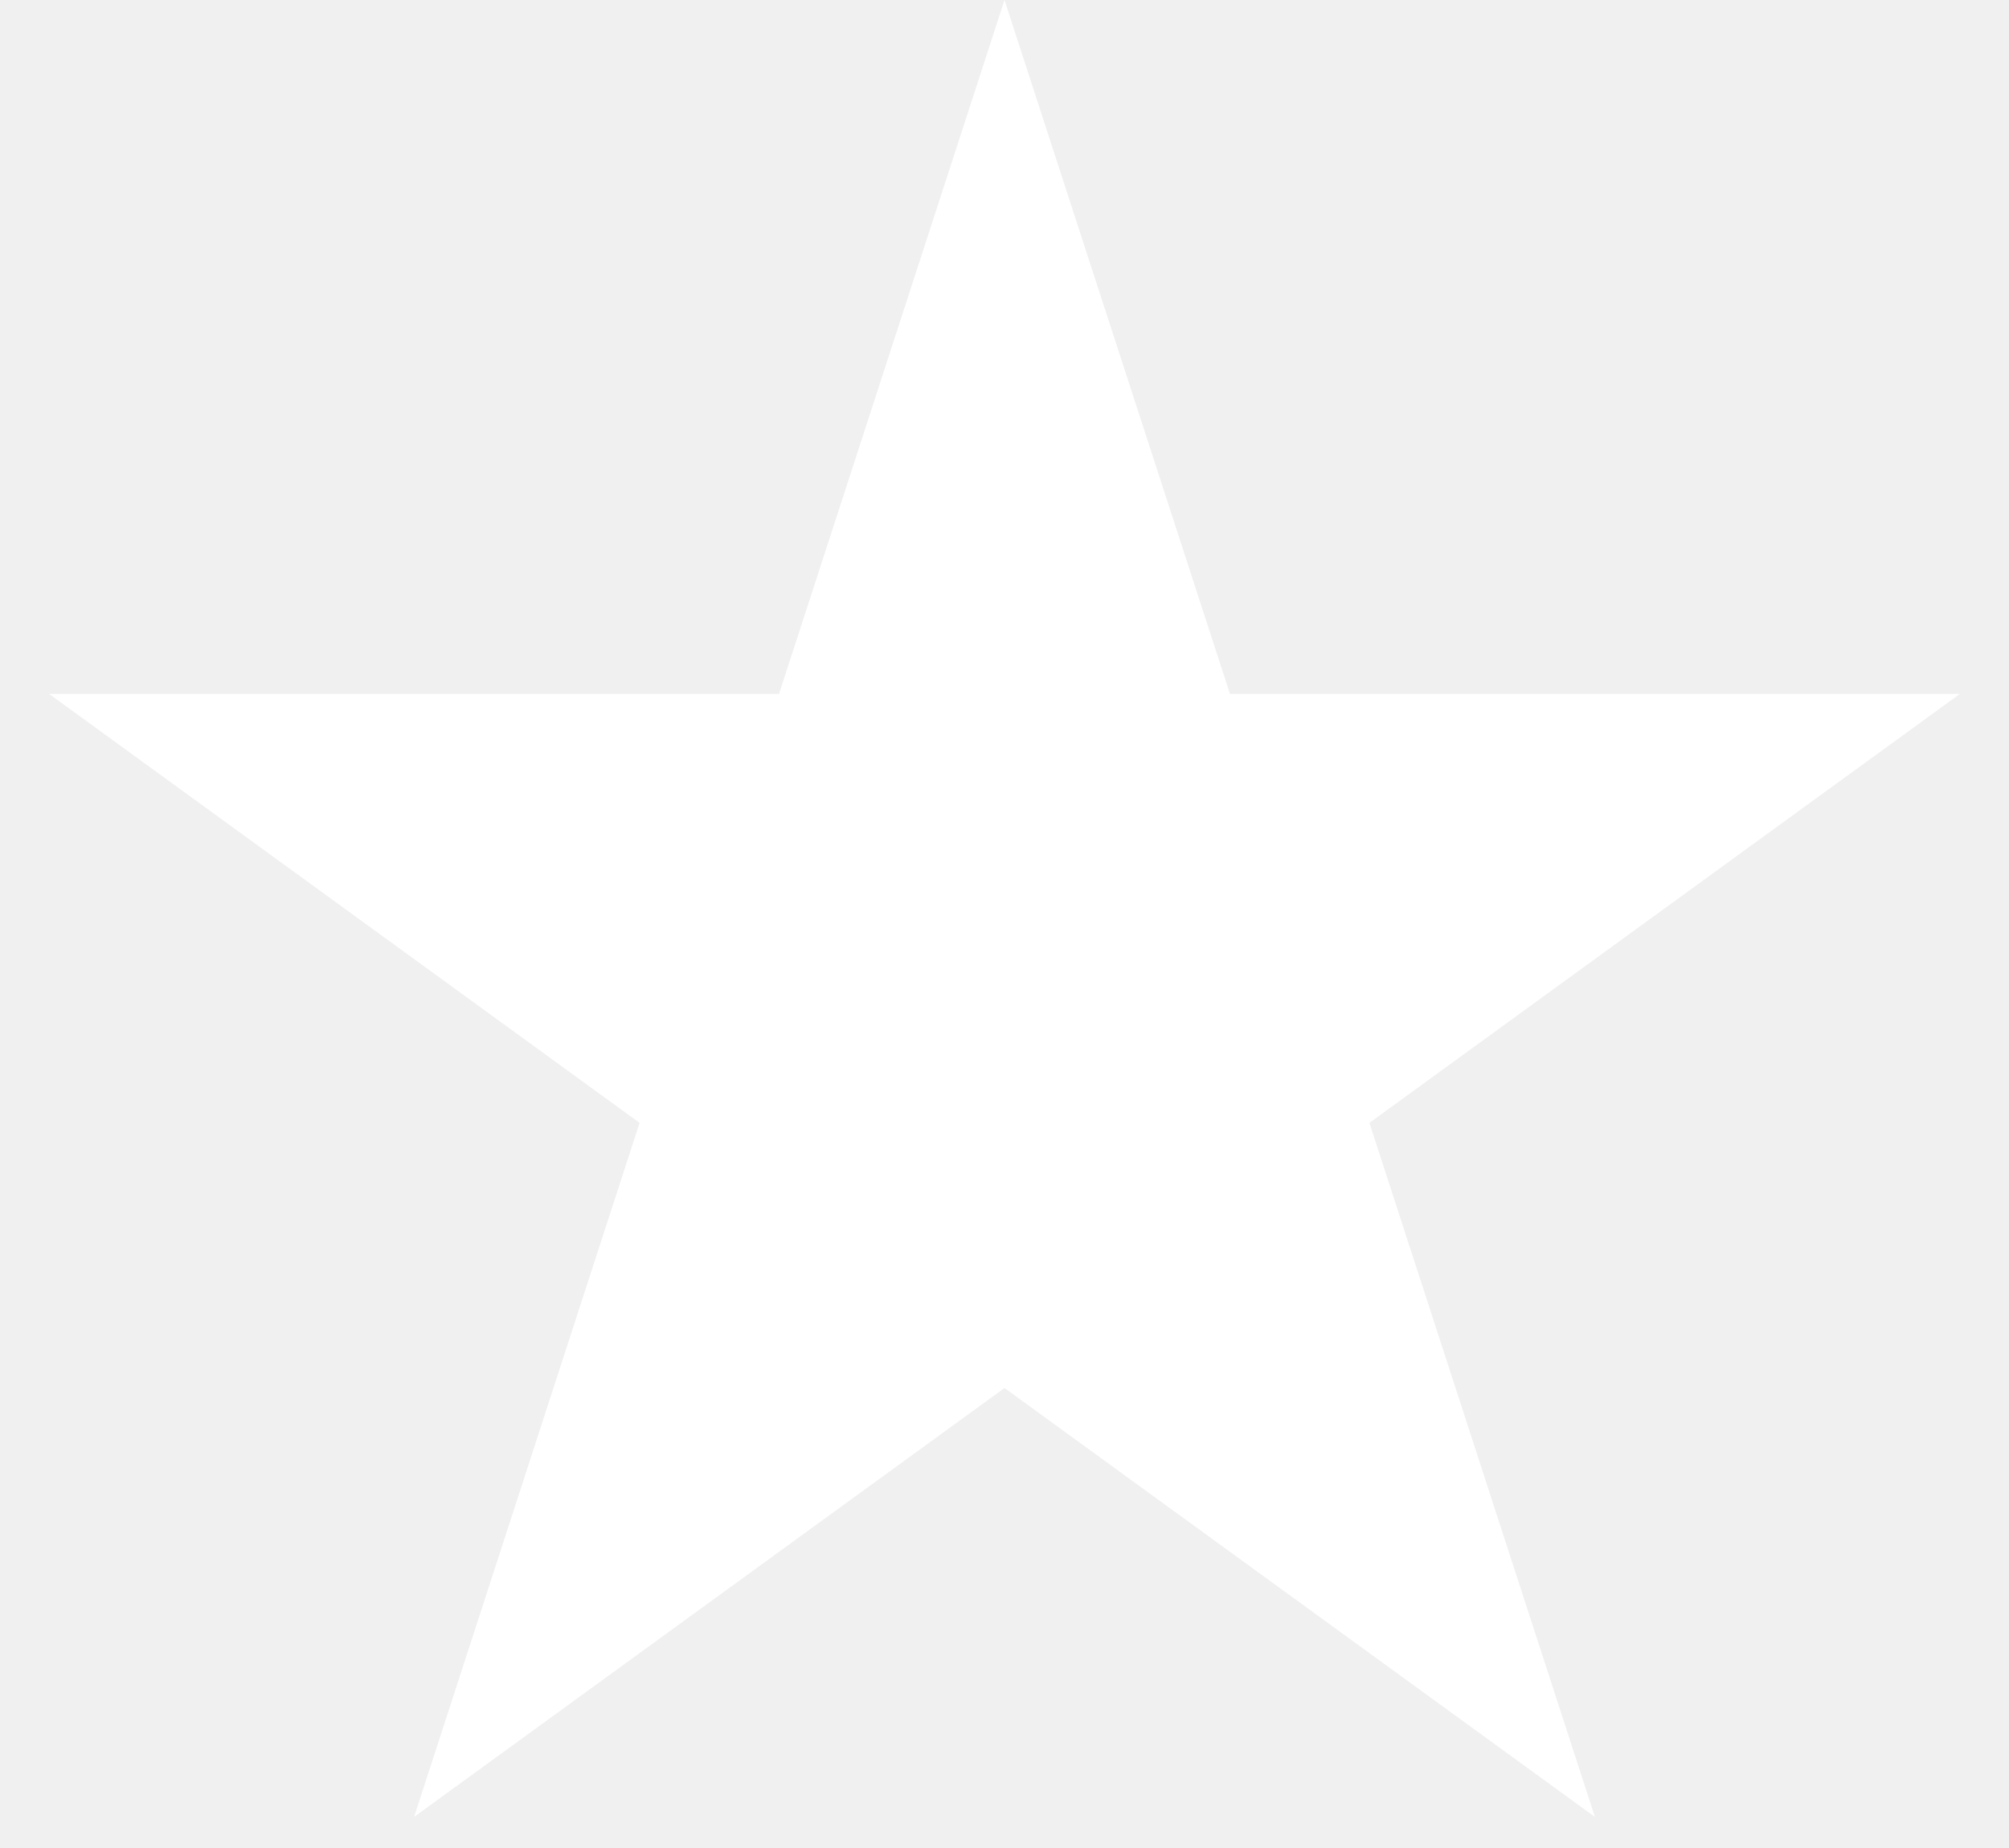
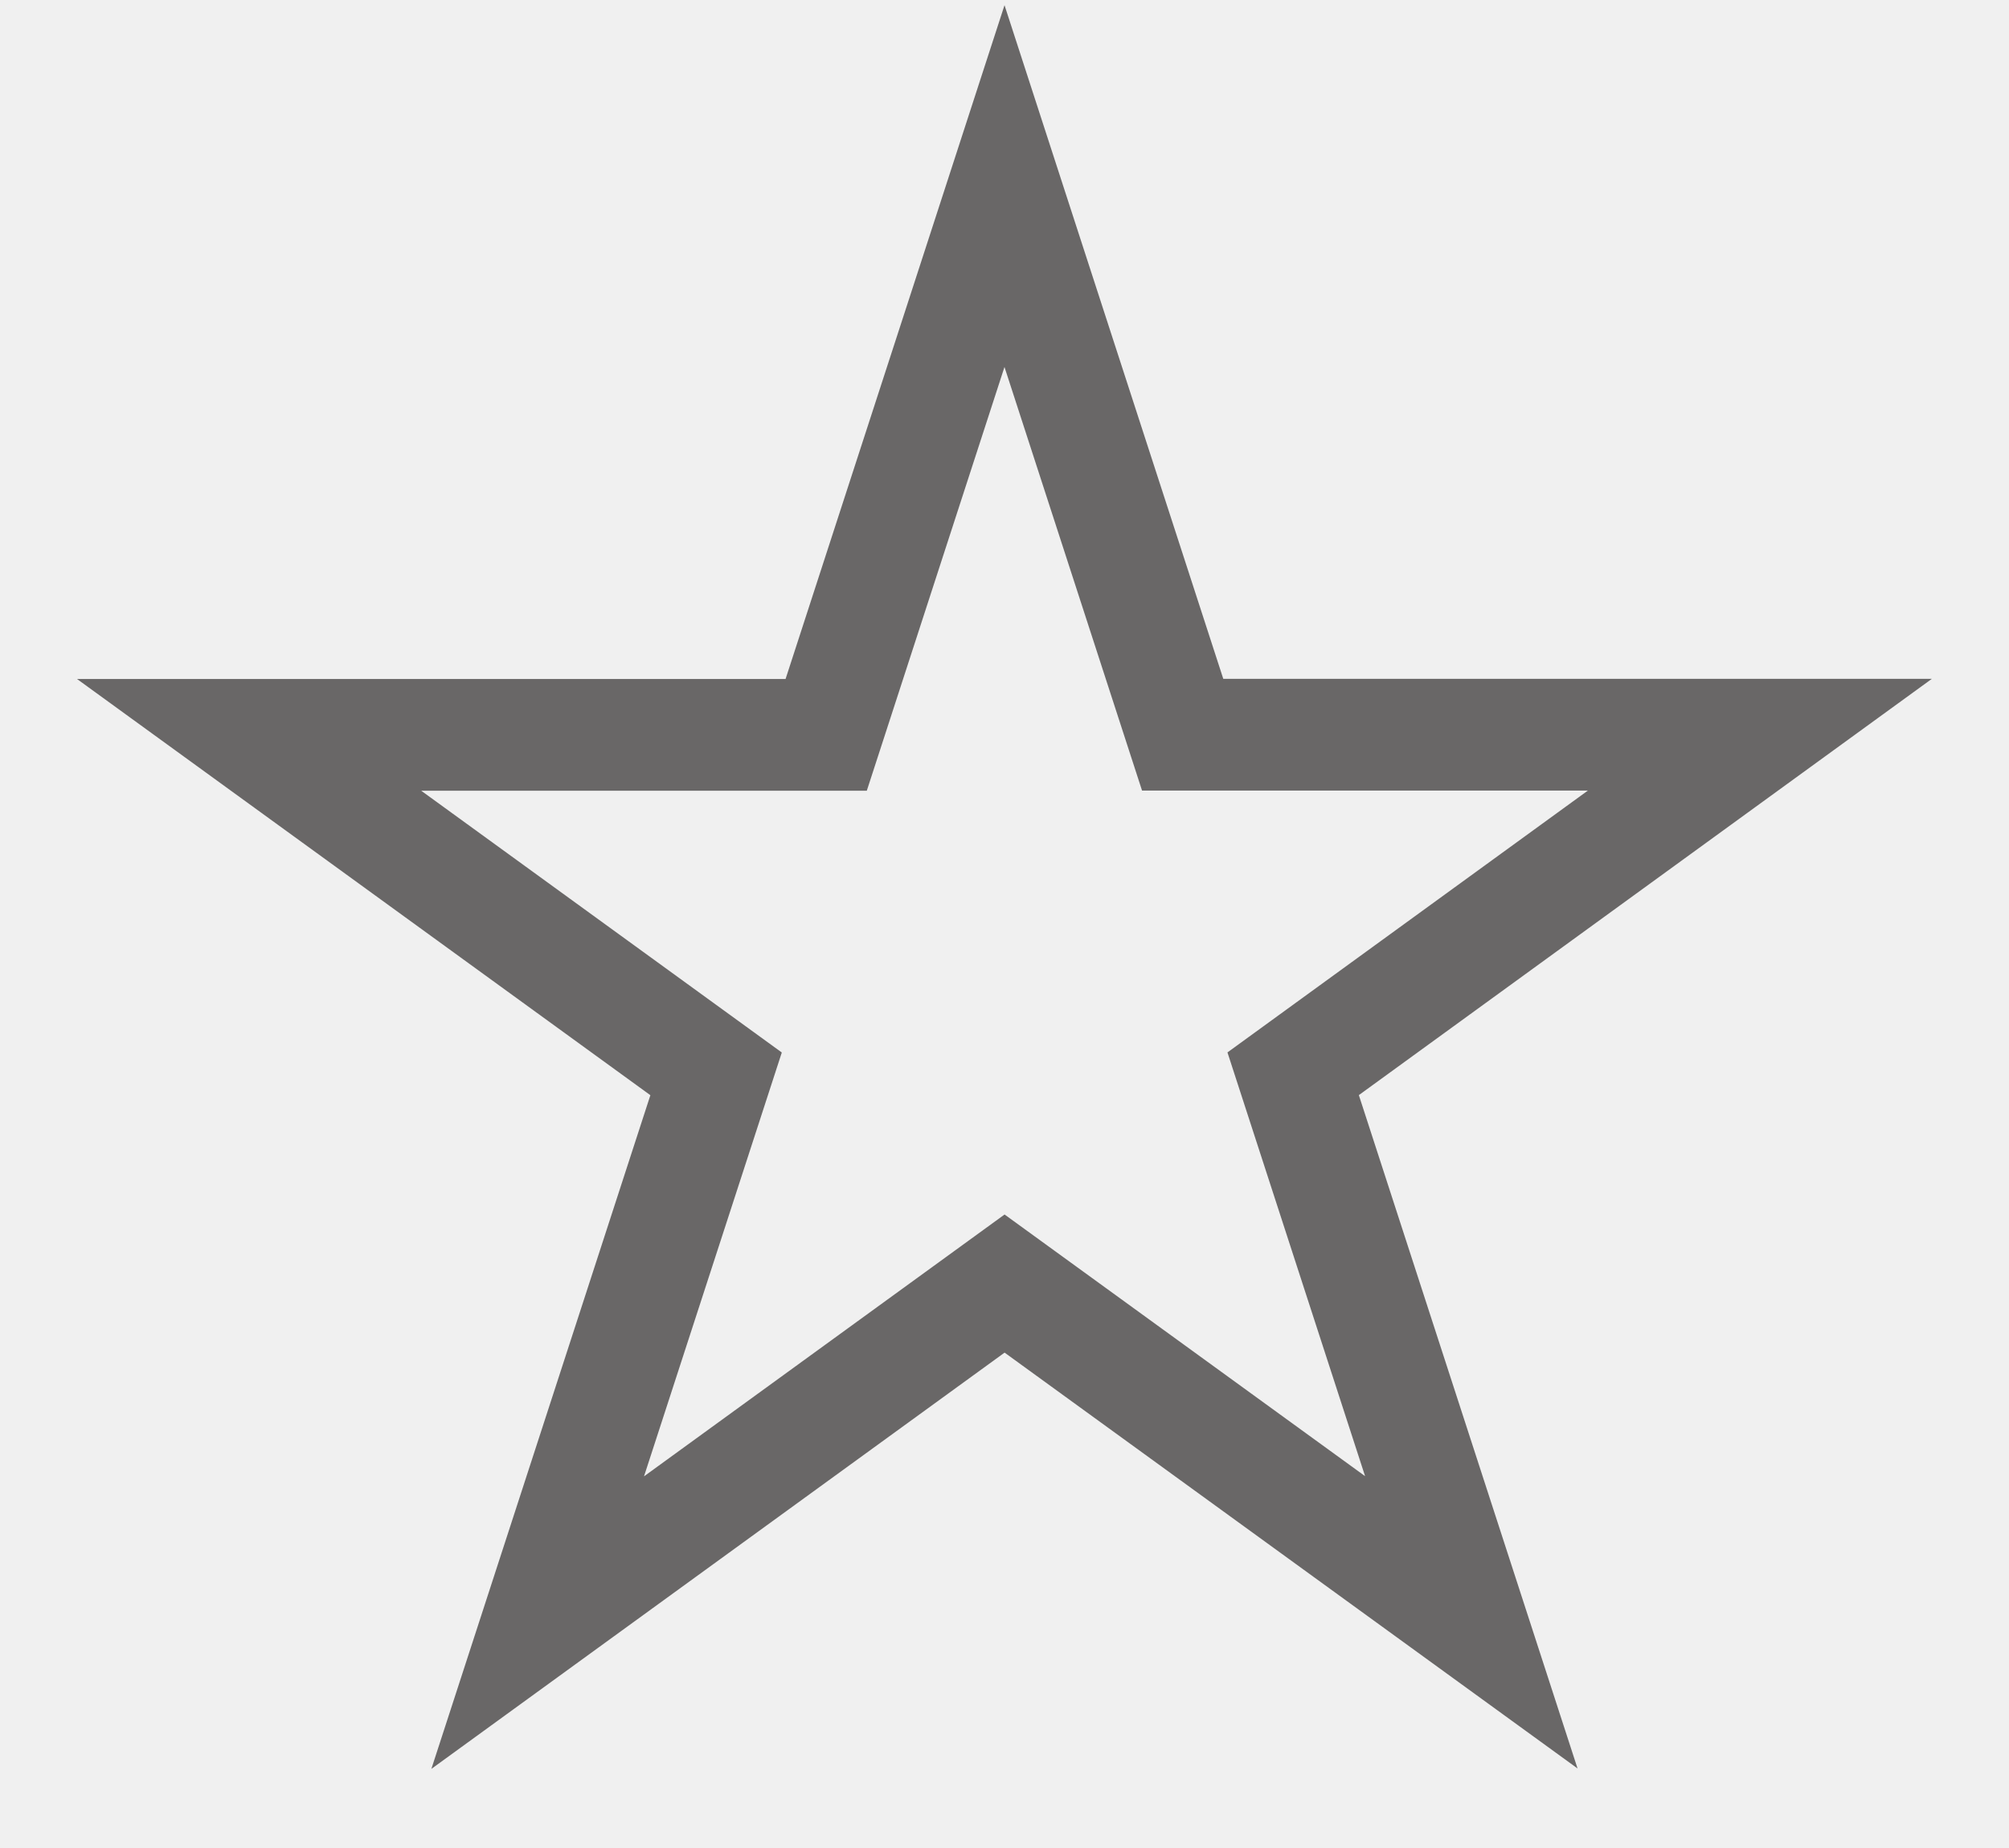
<svg xmlns="http://www.w3.org/2000/svg" width="25" height="23" fill="none">
-   <path d="m12.5 0 2.806 8.637h9.082l-7.347 5.338 2.806 8.638-7.347-5.338-7.347 5.338 2.806-8.638L.612 8.637h9.082L12.5 0Z" fill="#F7F7F7" style="fill:#fff" />
+   <path d="m12.5 2.316 2.217 6.828H21.9l-5.808 4.22 2.217 6.827-5.808-4.216-5.81 4.22 2.22-6.83L3.1 9.146h7.181z" fill="#F7F7F7" style="fill:none;fill-opacity:1;stroke:#696767;stroke-width:1.391;stroke-linecap:butt;stroke-miterlimit:4;stroke-dasharray:none;stroke-opacity:1;paint-order:normal" />
</svg>
